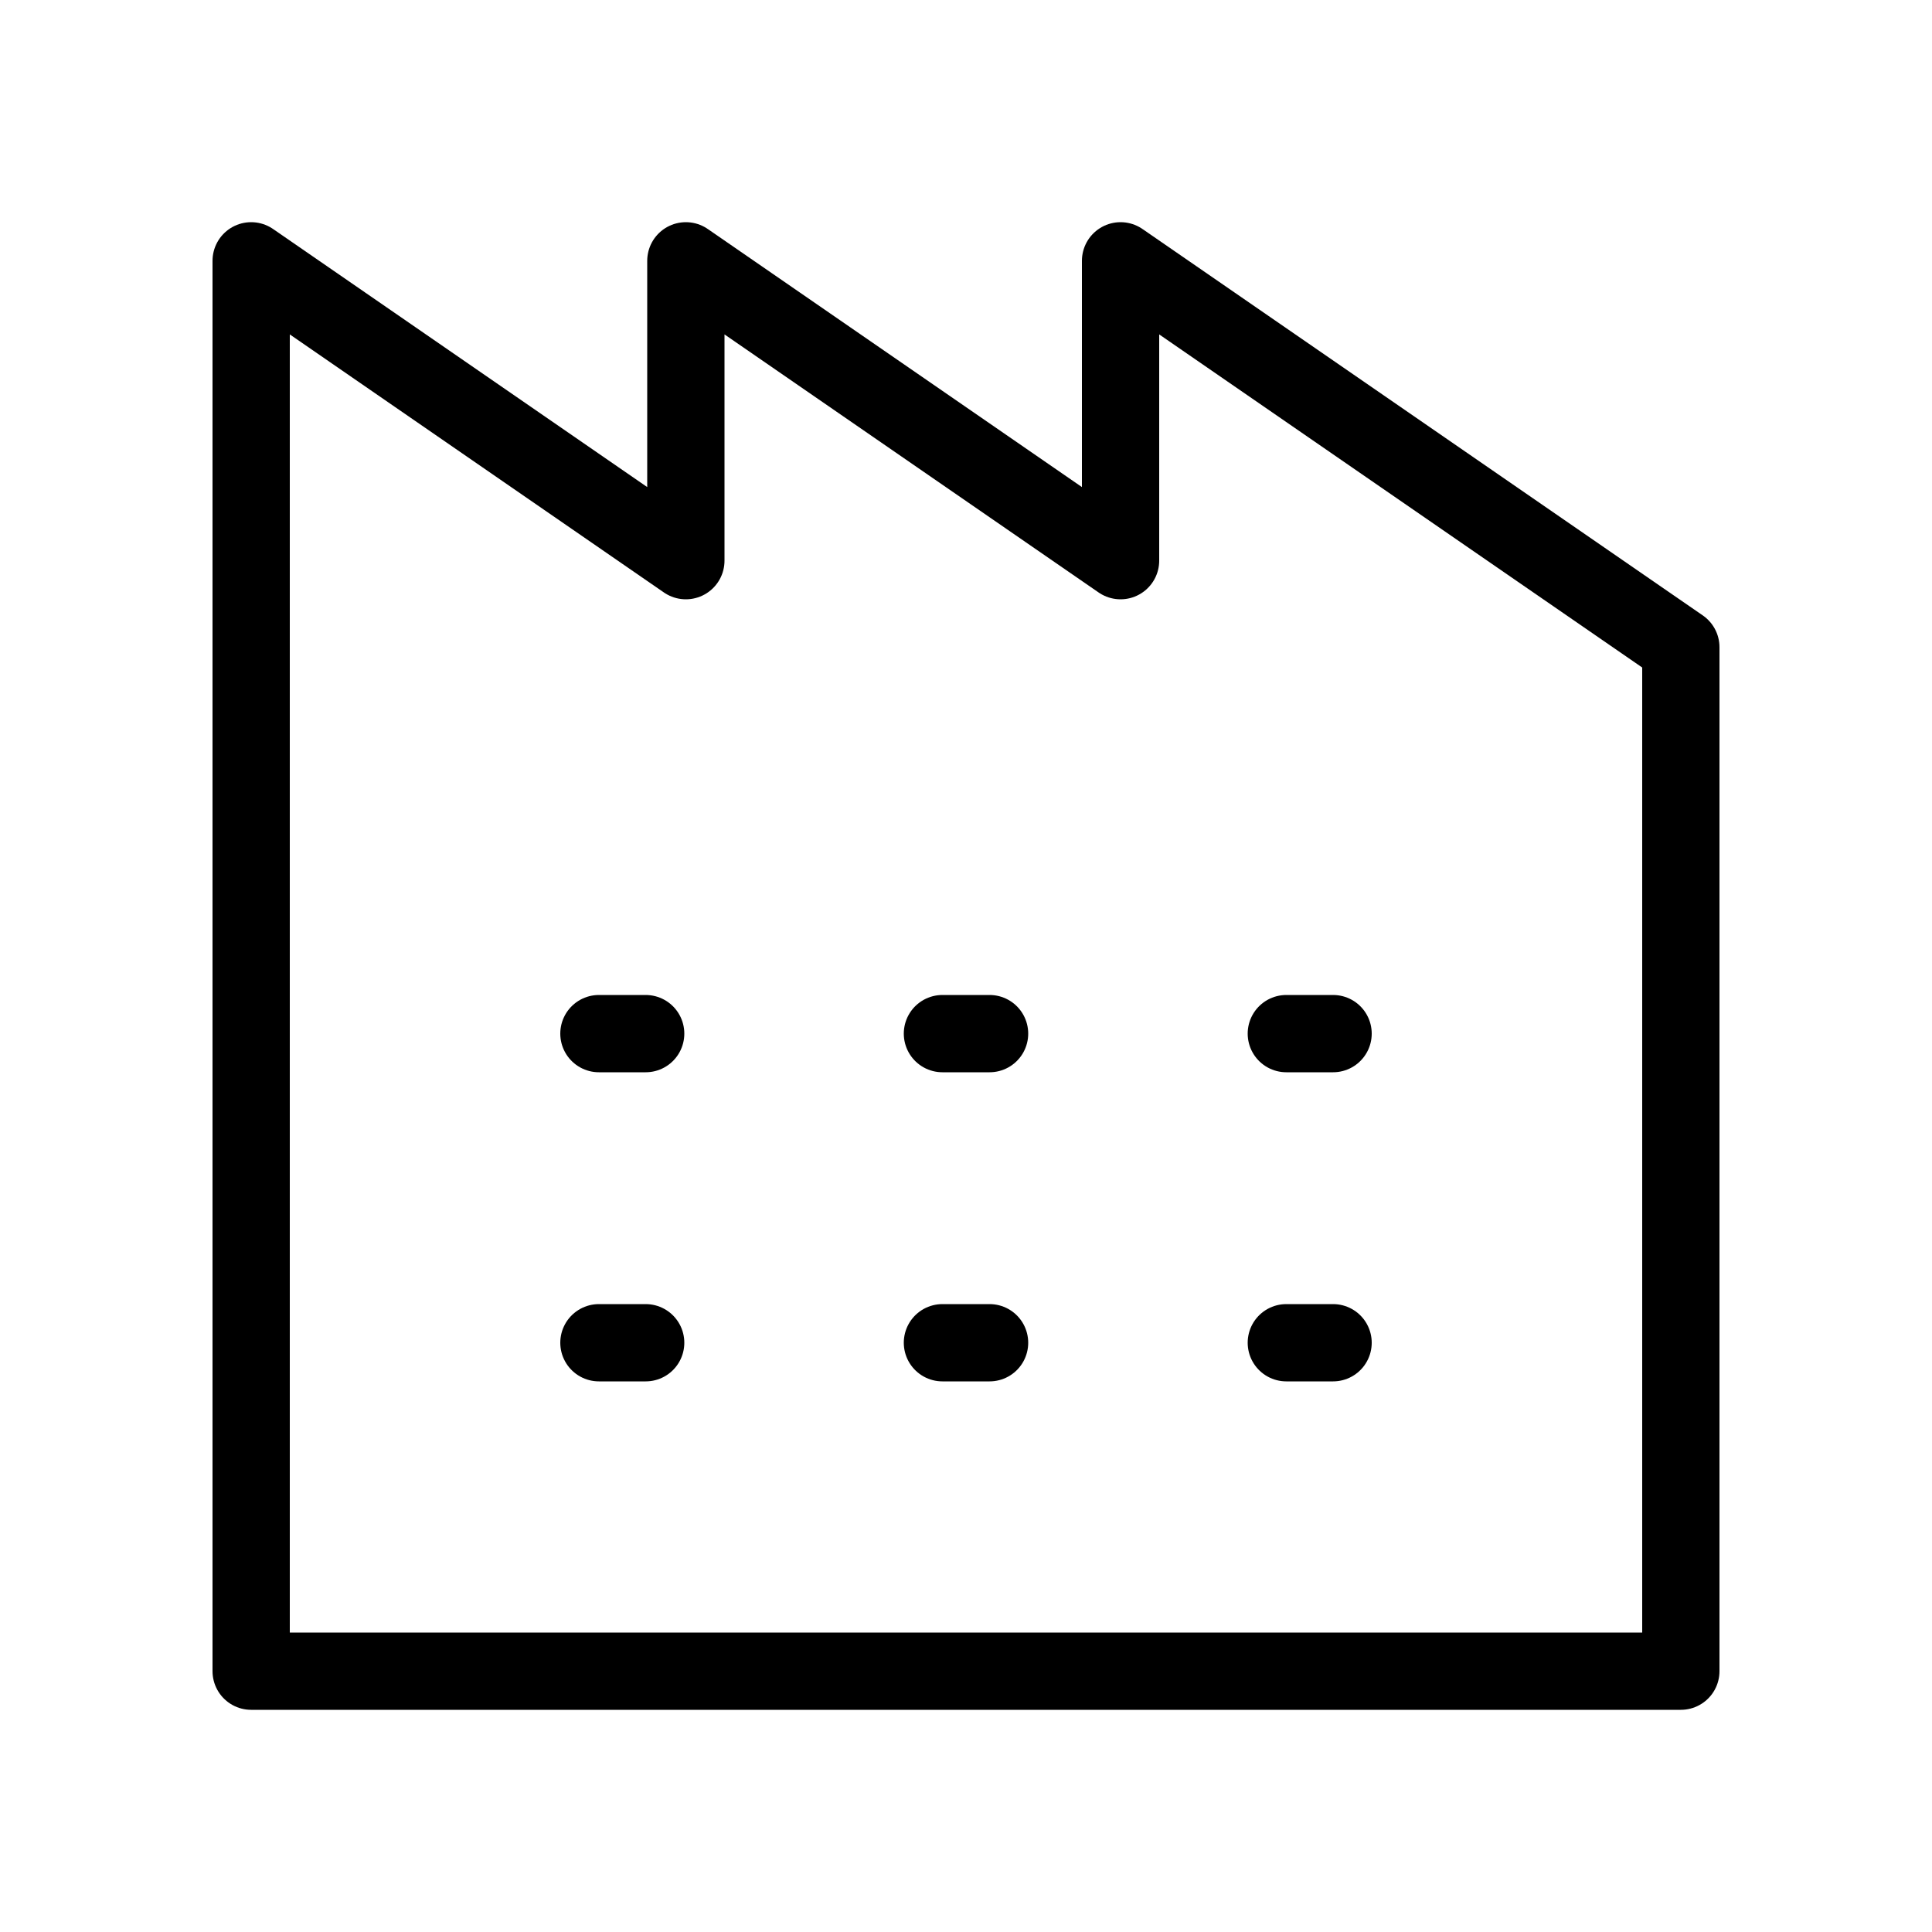
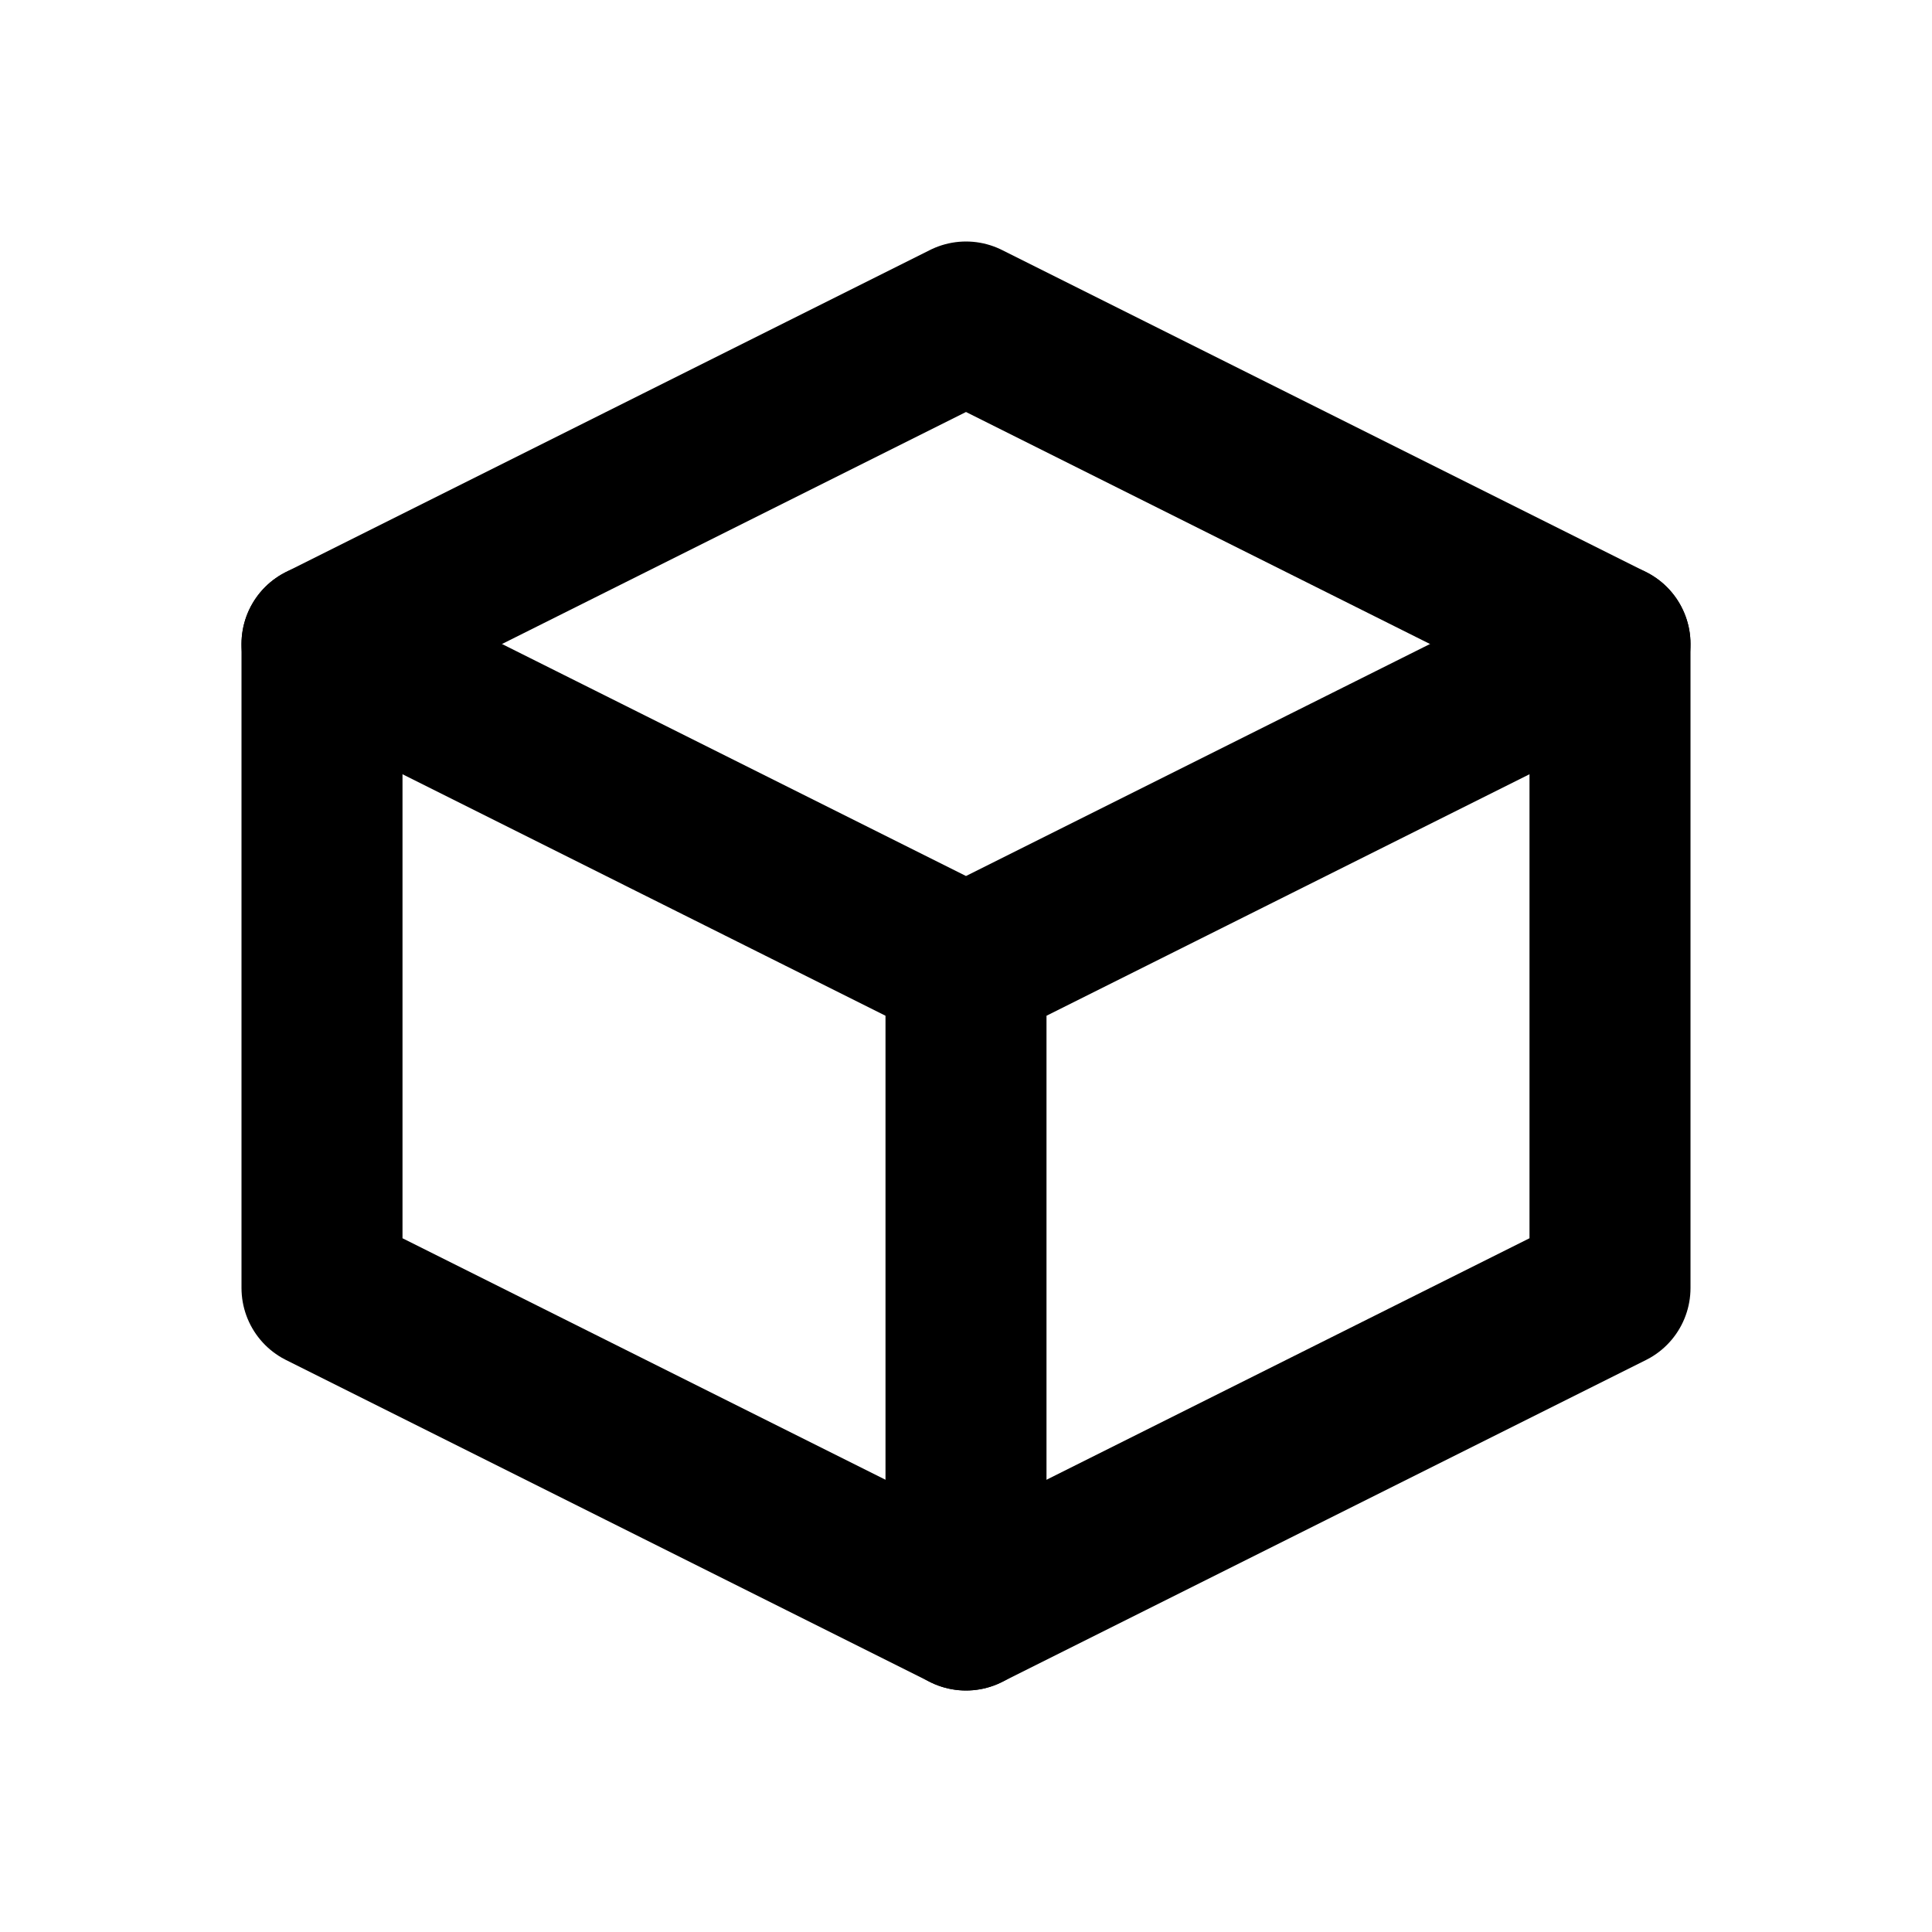
- <svg xmlns="http://www.w3.org/2000/svg" viewBox="0 0 50 50" fill="none" stroke="currentColor" stroke-width="2" stroke-linecap="round" stroke-linejoin="round">
-   <polygon points="29 6.75 29 14.51 17.75 6.75 17.75 14.51 6.5 6.75 6.5 43.25 43.5 43.25 43.5 16.75 29 6.75" />
-   <g>
-     <g>
-       <line x1="15.5" y1="26.75" x2="16.71" y2="26.75" />
-       <line x1="24.39" y1="26.75" x2="25.61" y2="26.75" />
-       <line x1="33.29" y1="26.75" x2="34.5" y2="26.75" />
-     </g>
-     <g>
-       <line x1="15.5" y1="34.75" x2="16.71" y2="34.75" />
-       <line x1="24.39" y1="34.75" x2="25.61" y2="34.75" />
-       <line x1="33.29" y1="34.75" x2="34.5" y2="34.75" />
-     </g>
-   </g>
+ <svg xmlns="http://www.w3.org/2000/svg" width="24" height="24" viewBox="0 0 24 24" fill="none" stroke="currentColor" stroke-width="2" stroke-linecap="round" stroke-linejoin="round">
+   <path d="M4 8l8-4 8 4v8l-8 4-8-4z" />
+   <path d="M4 8l8 4 8-4M12 12v8" />
</svg>
